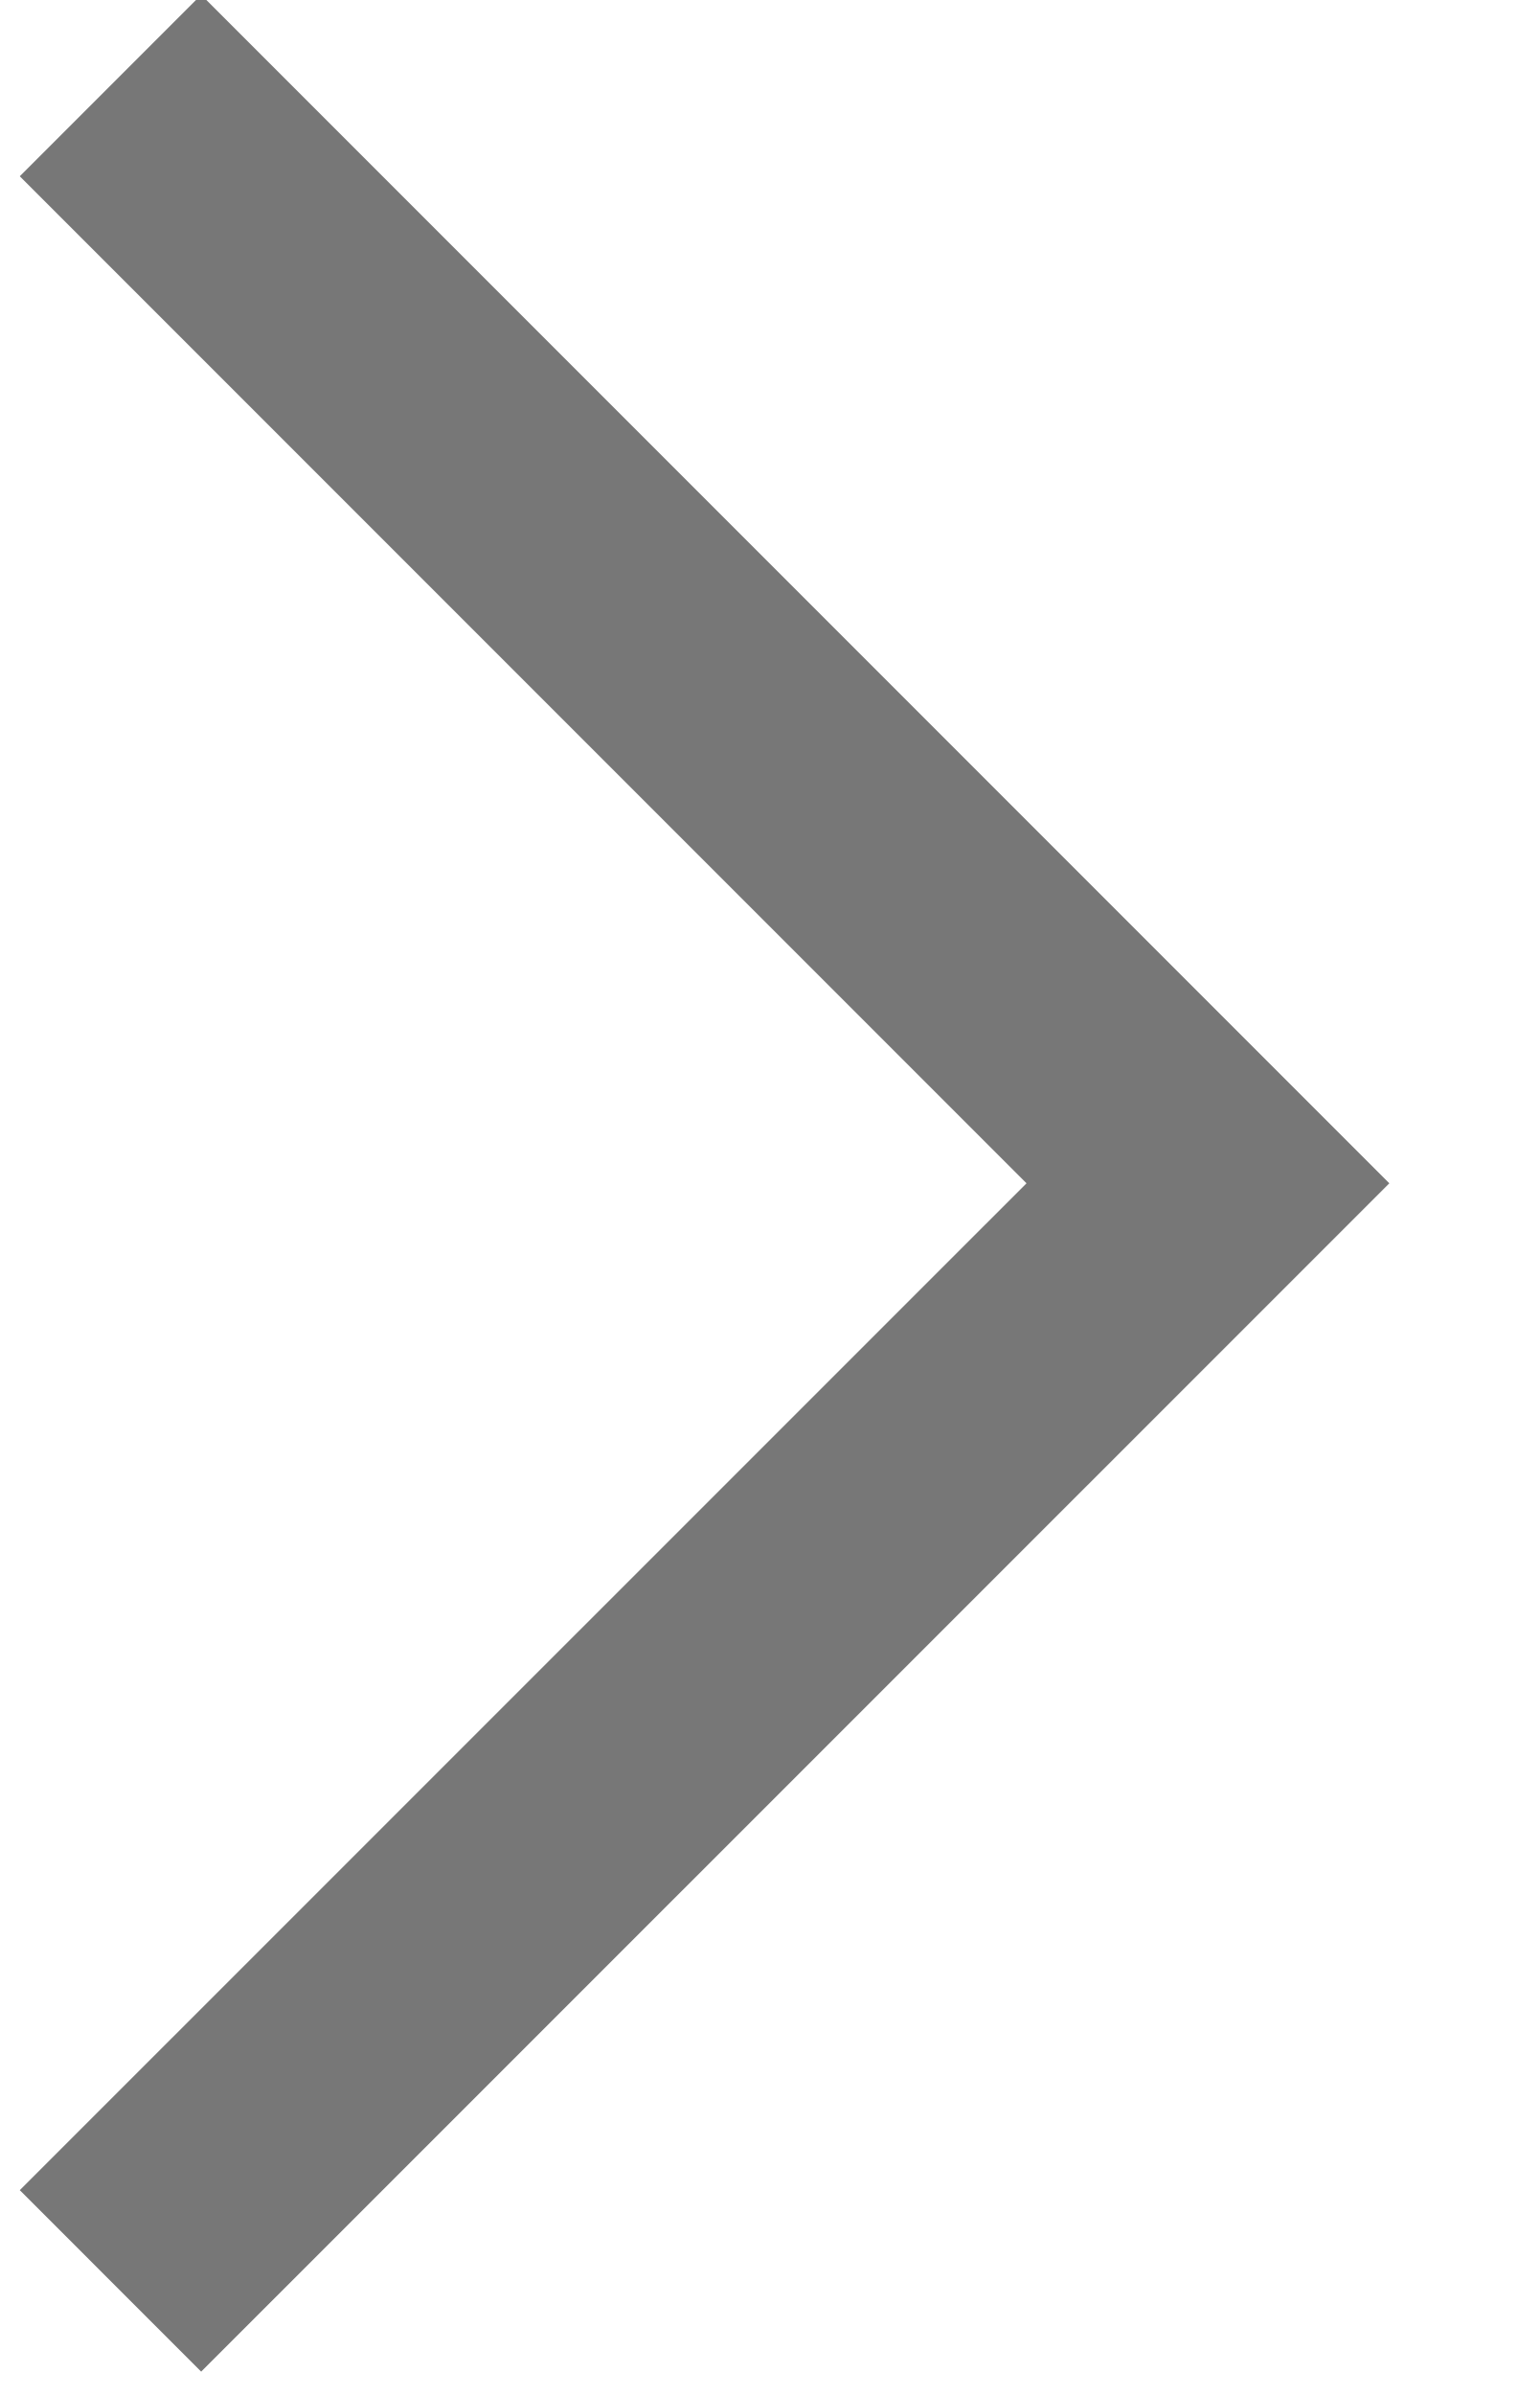
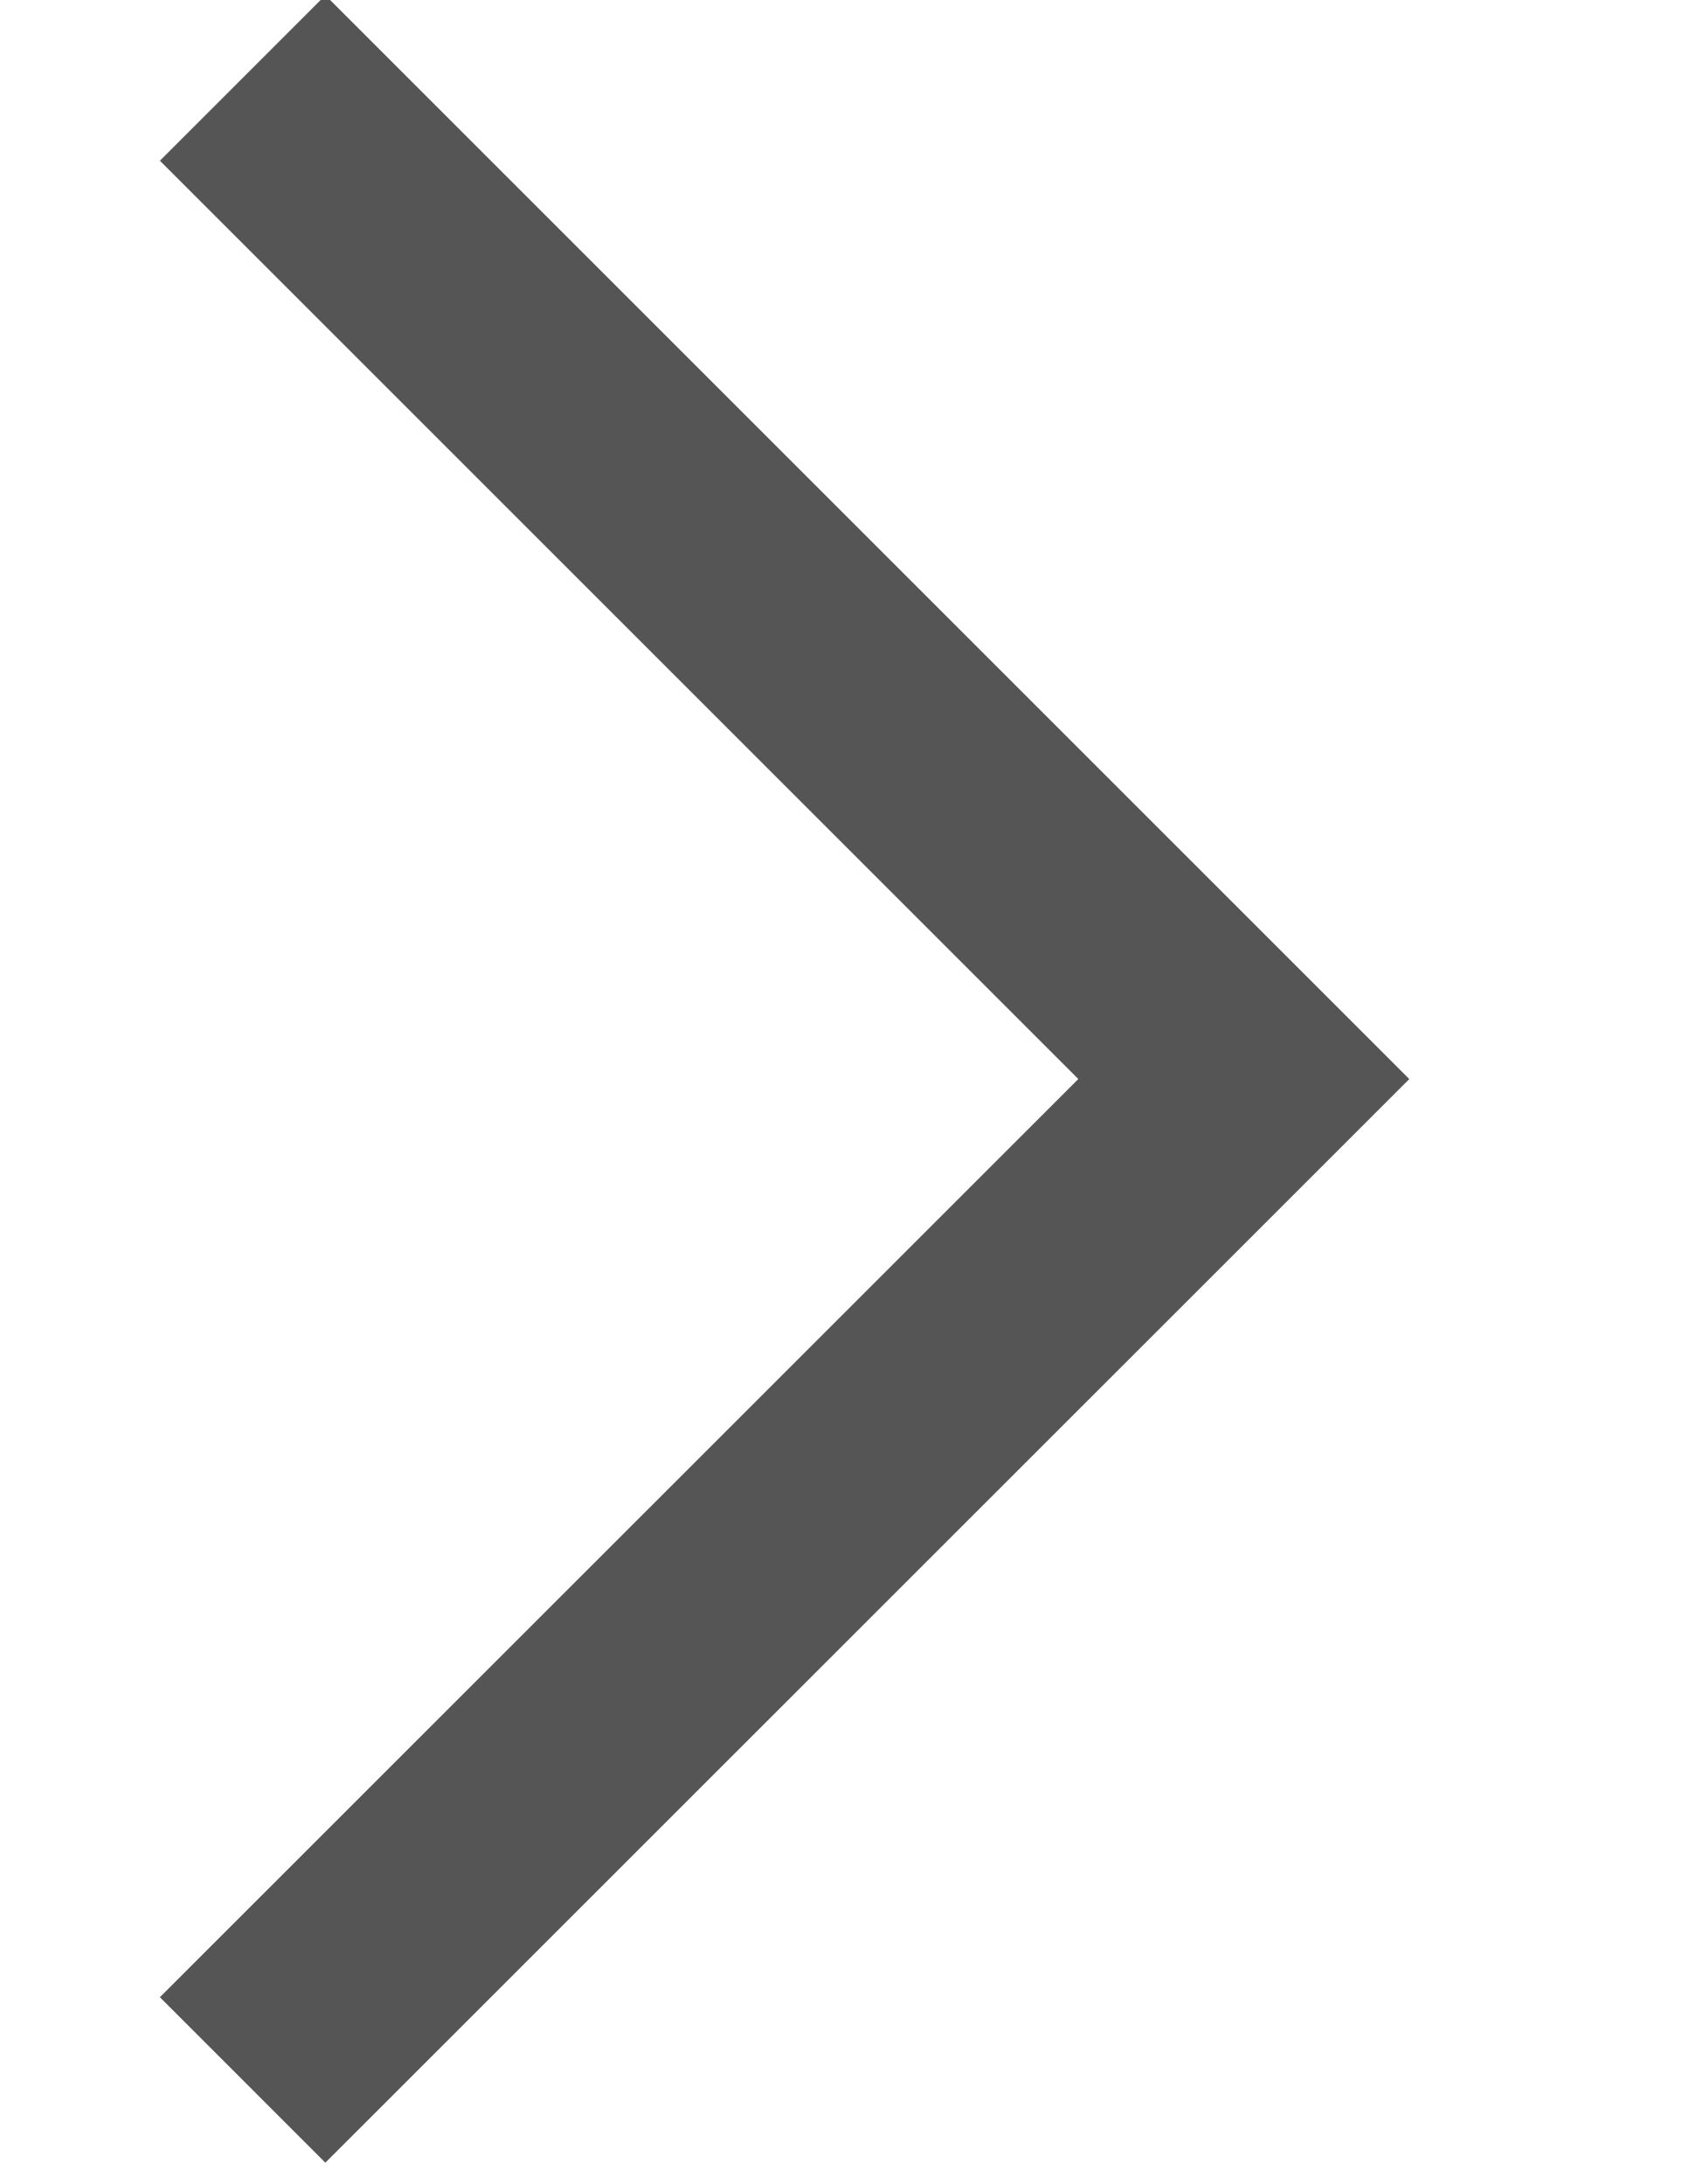
- <svg xmlns="http://www.w3.org/2000/svg" width="9" height="14" viewBox="0 0 9 14">
-   <path d="M.646.5l6.417 6.417-6.417 6.416" stroke-width="1.5" stroke="#777" fill="none" fill-rule="evenodd" />
+ <svg xmlns="http://www.w3.org/2000/svg" width="34" height="44" viewBox="0 0 9 14">
+   <path d="M.646.5l6.417 6.417-6.417 6.416" stroke-width="1.5" stroke="#555" fill="none" fill-rule="evenodd" />
</svg>
